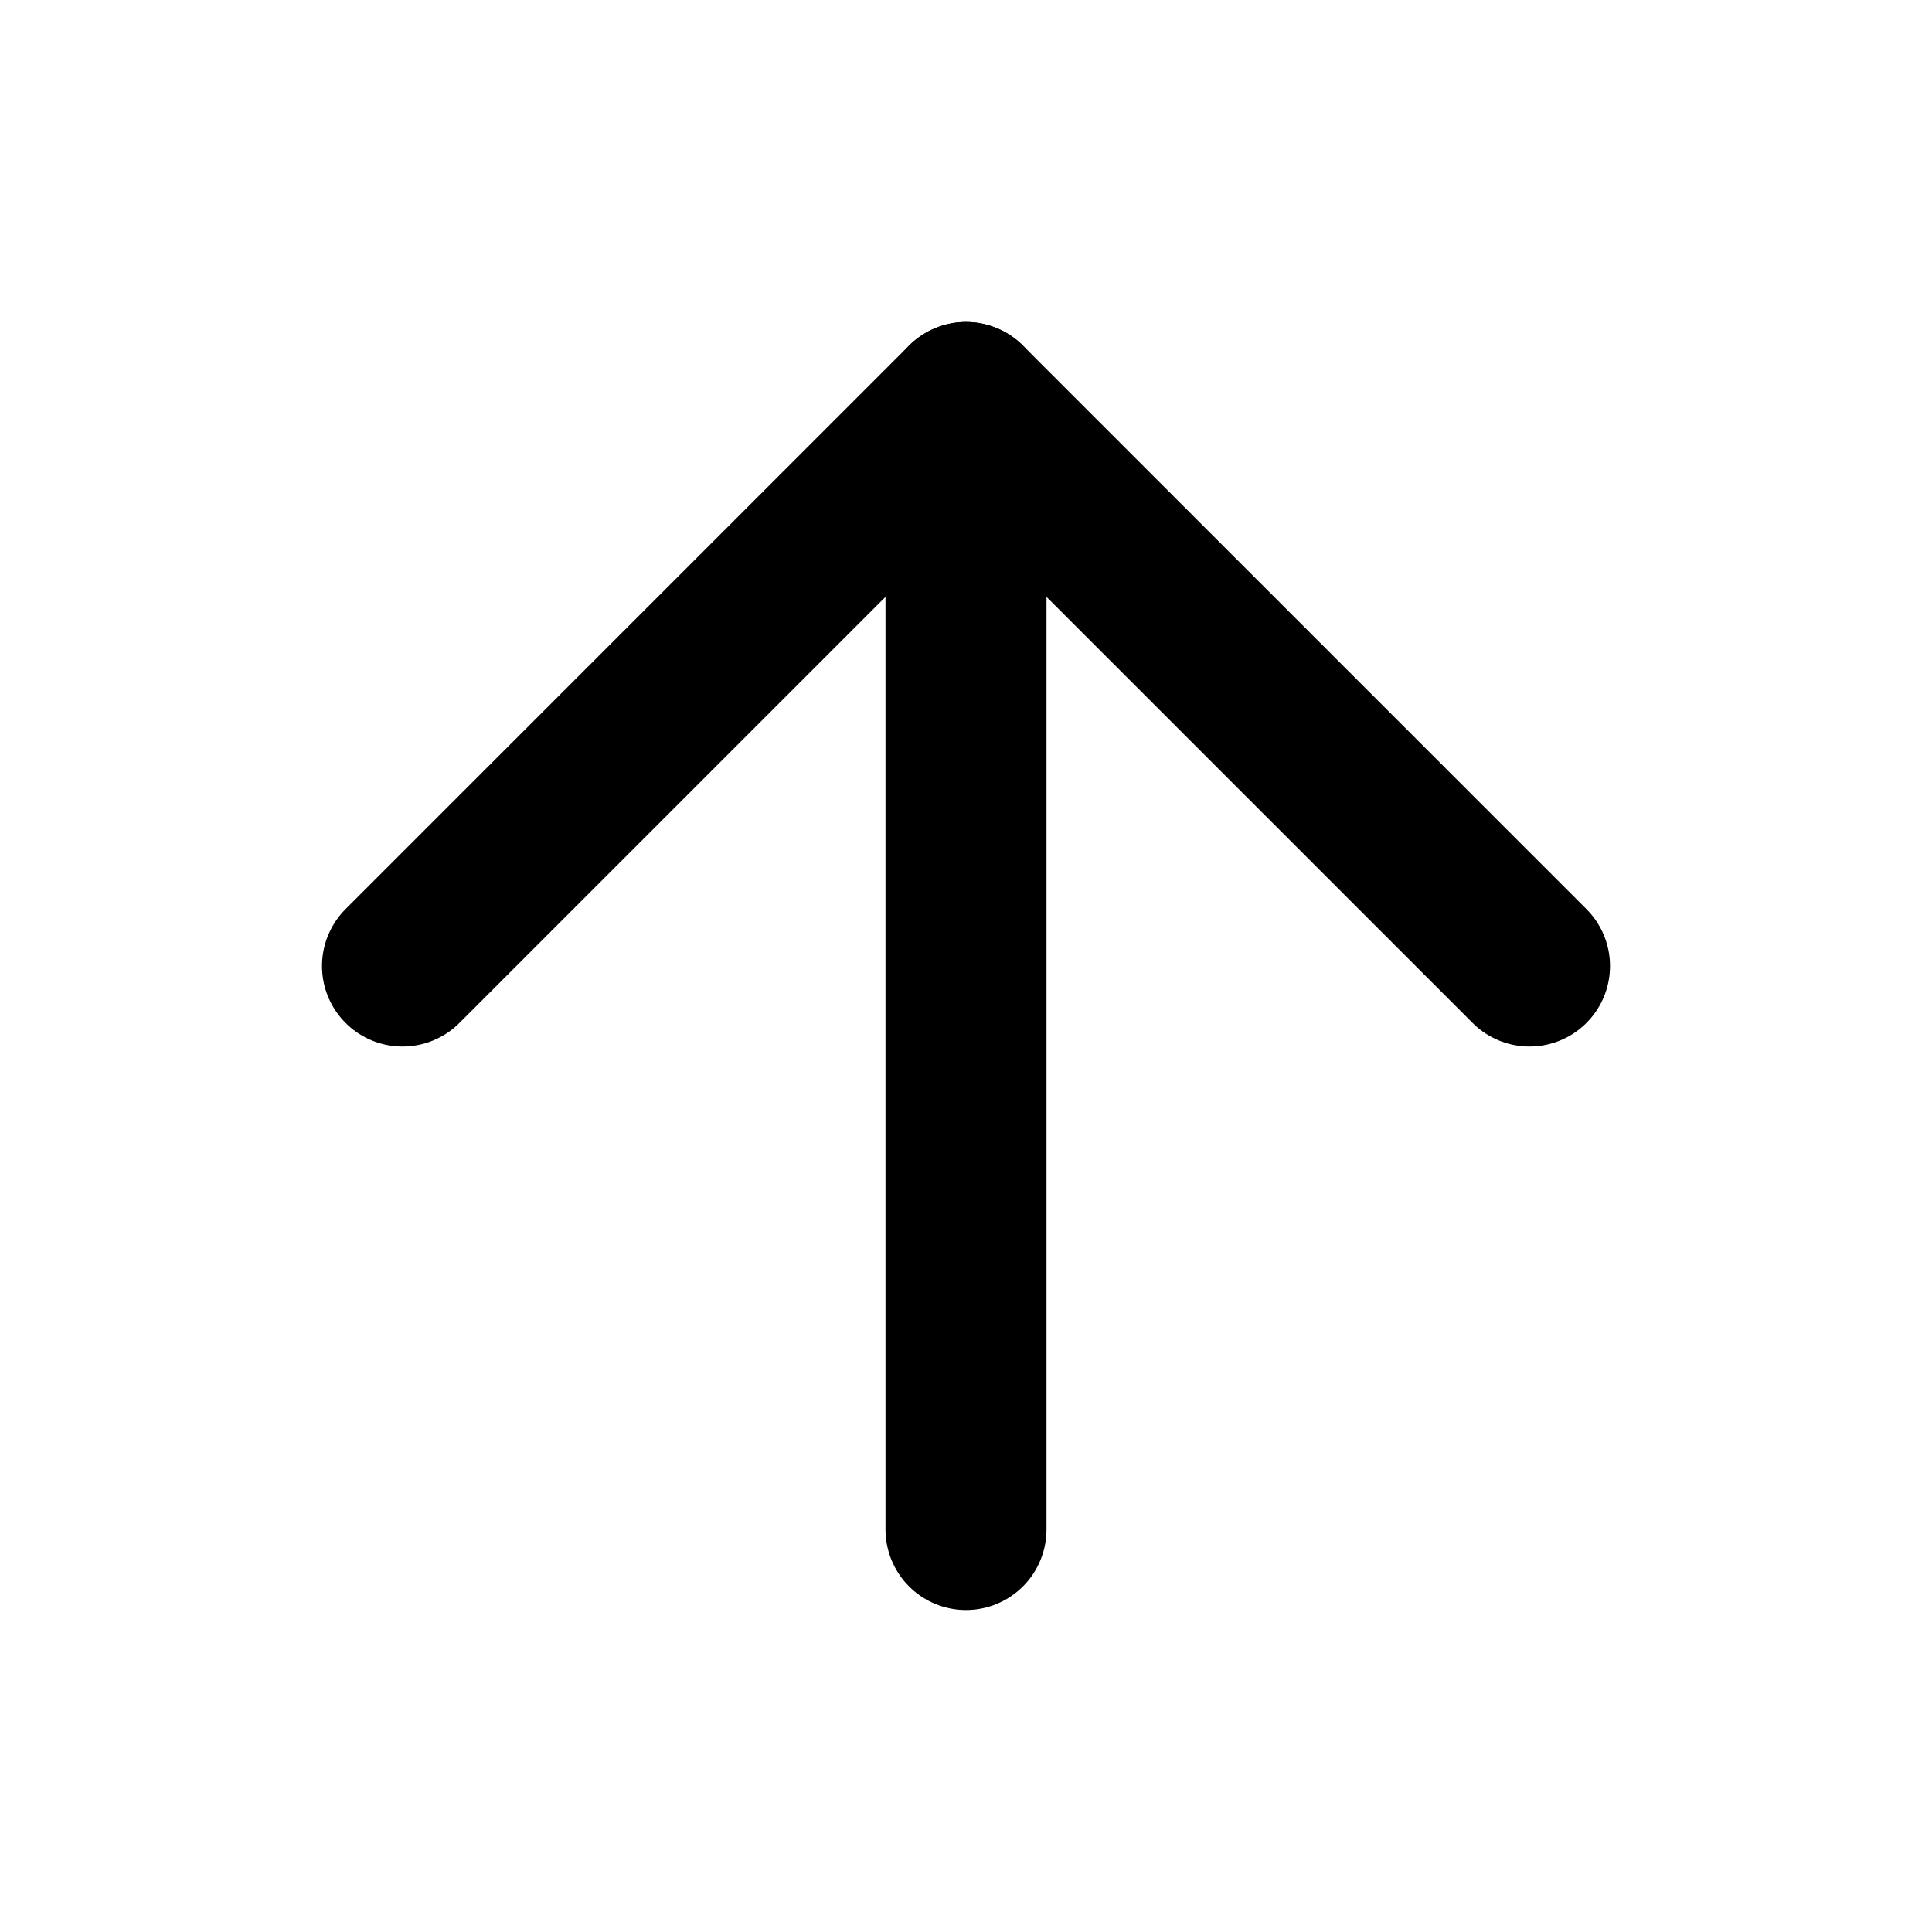
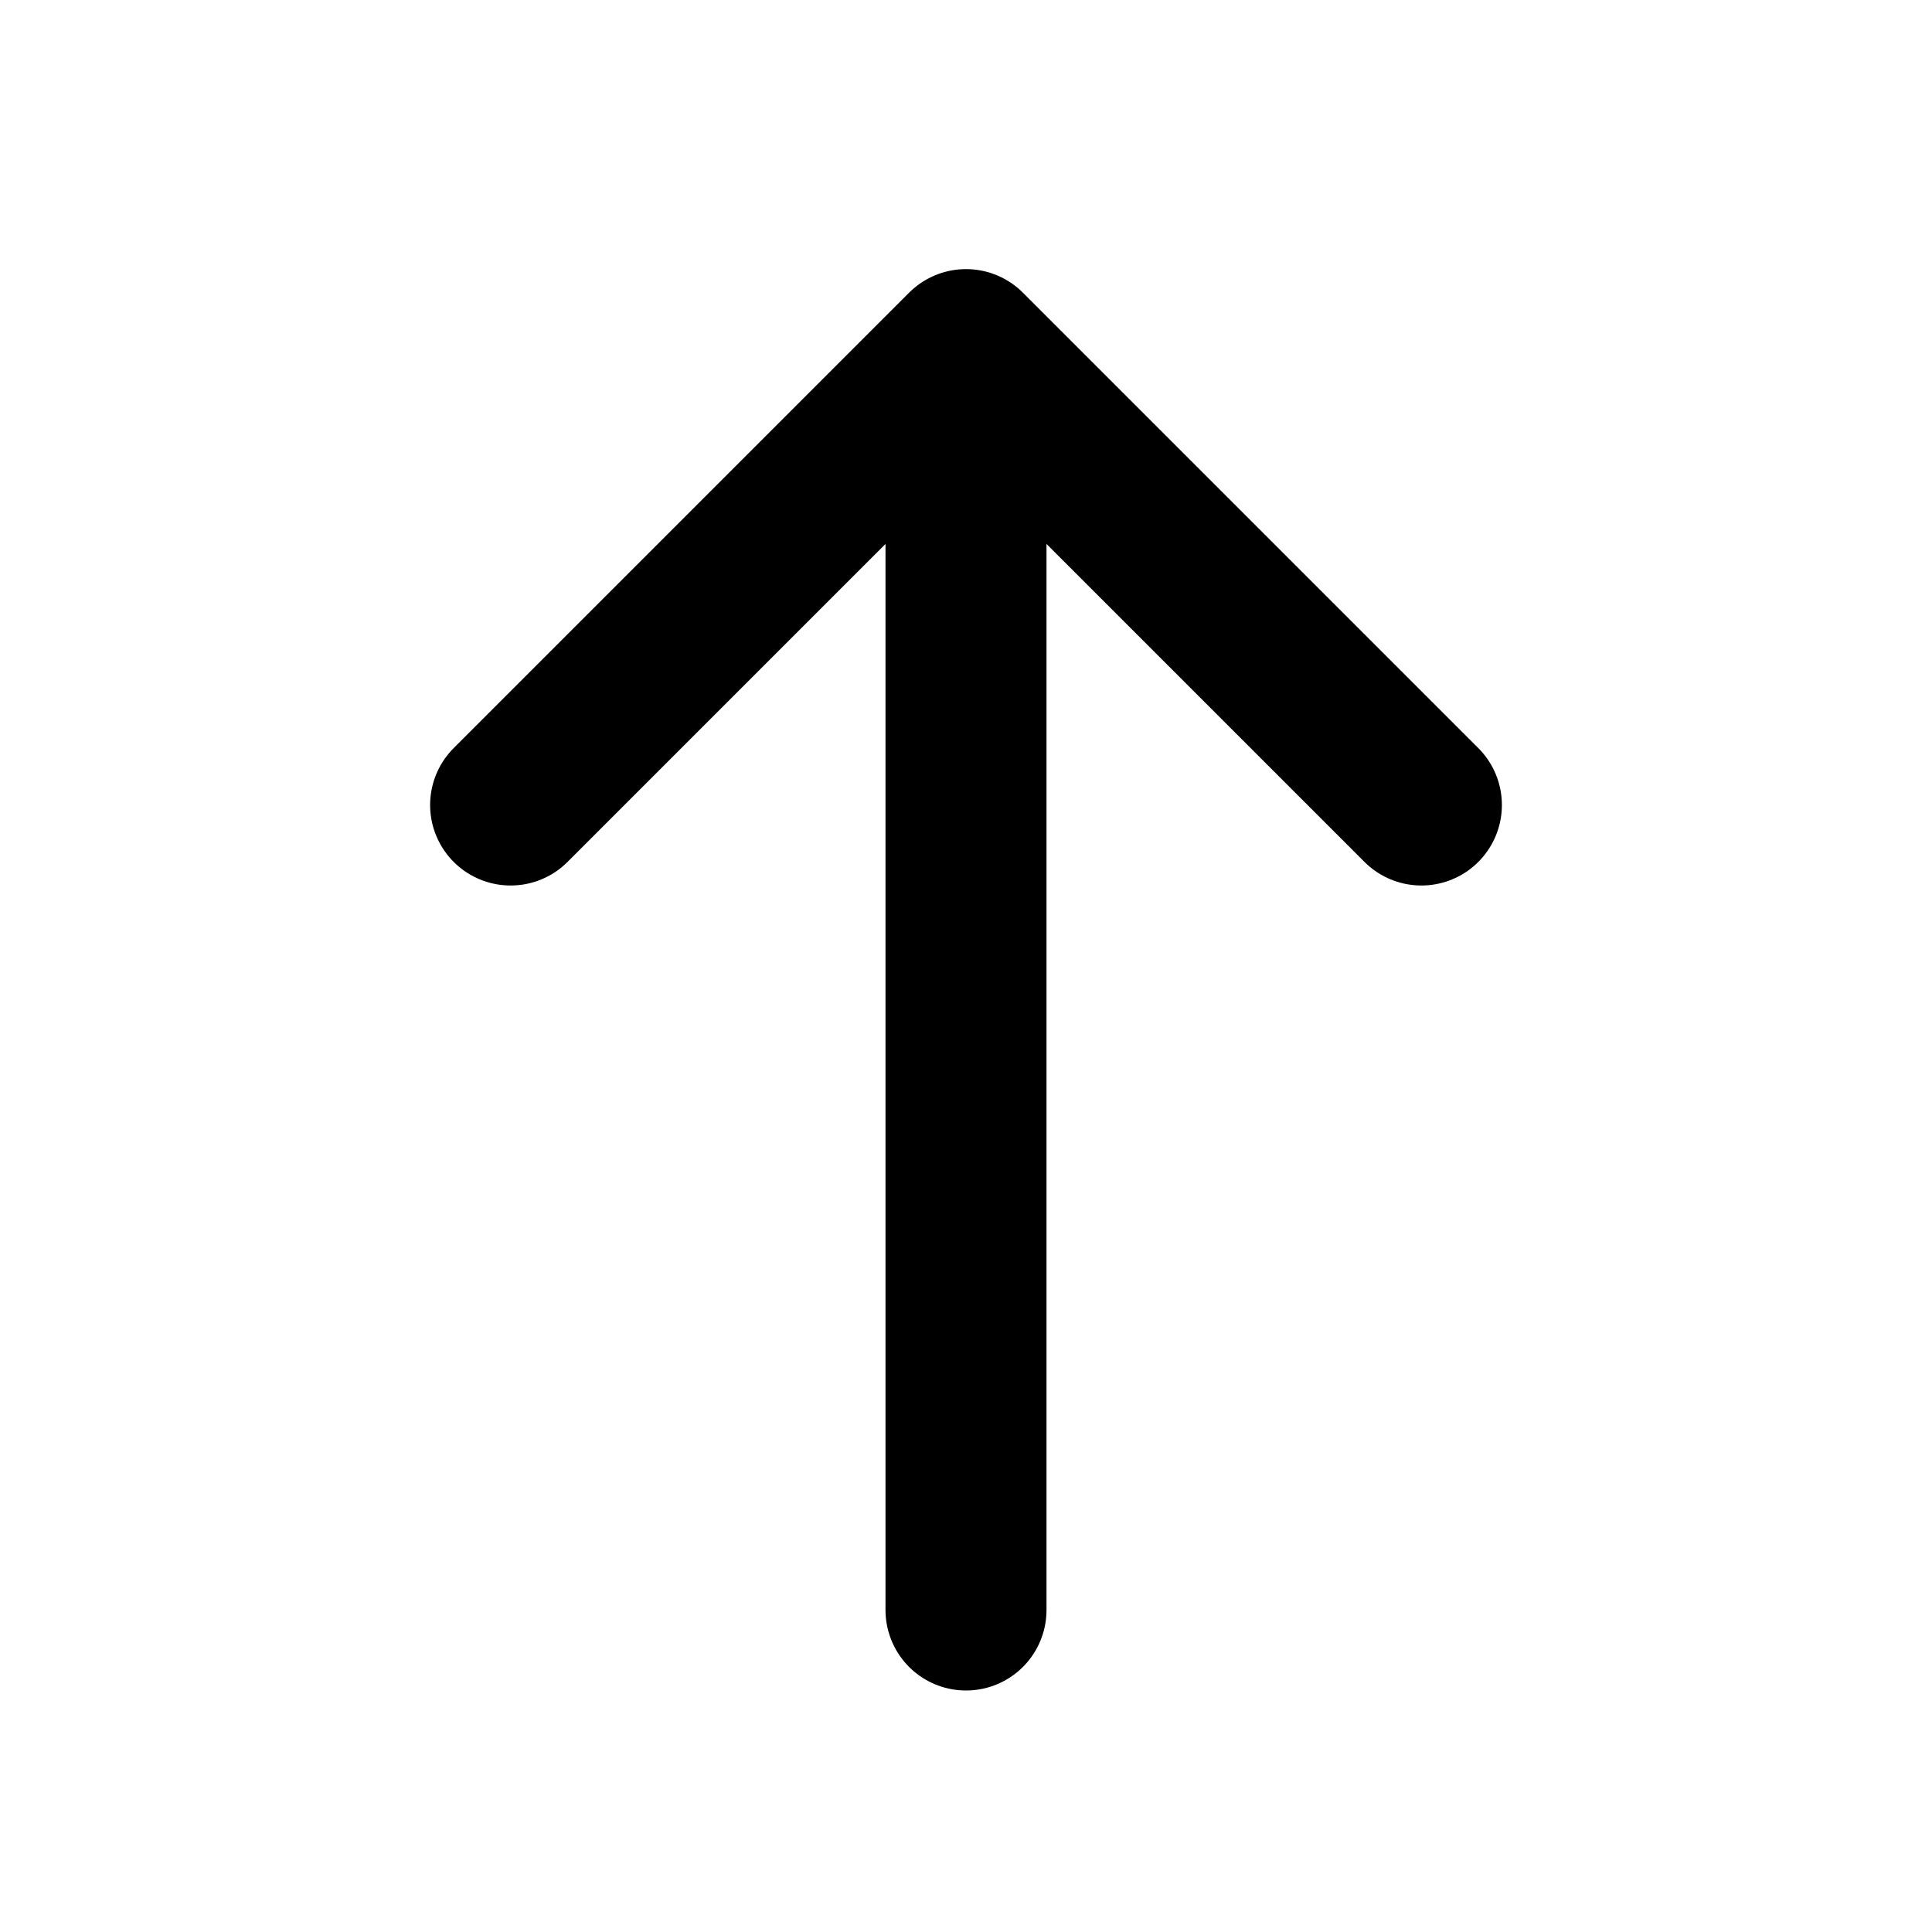
- <svg xmlns="http://www.w3.org/2000/svg" width="24" height="24" viewBox="0 0 24 24" fill="none" stroke="currentColor" stroke-width="2" stroke-linecap="round" stroke-linejoin="round">
-   <path d="m5 12 7-7 7 7" />
-   <path d="M12 19V5" />
+ <svg xmlns="http://www.w3.org/2000/svg" width="24" height="24" viewBox="0 0 24 24">
+   <path fill="none" stroke="currentColor" stroke-linecap="round" stroke-linejoin="round" stroke-width="2" d="M12 20V5m-5.657 5L12 4.343L17.657 10" />
</svg>
